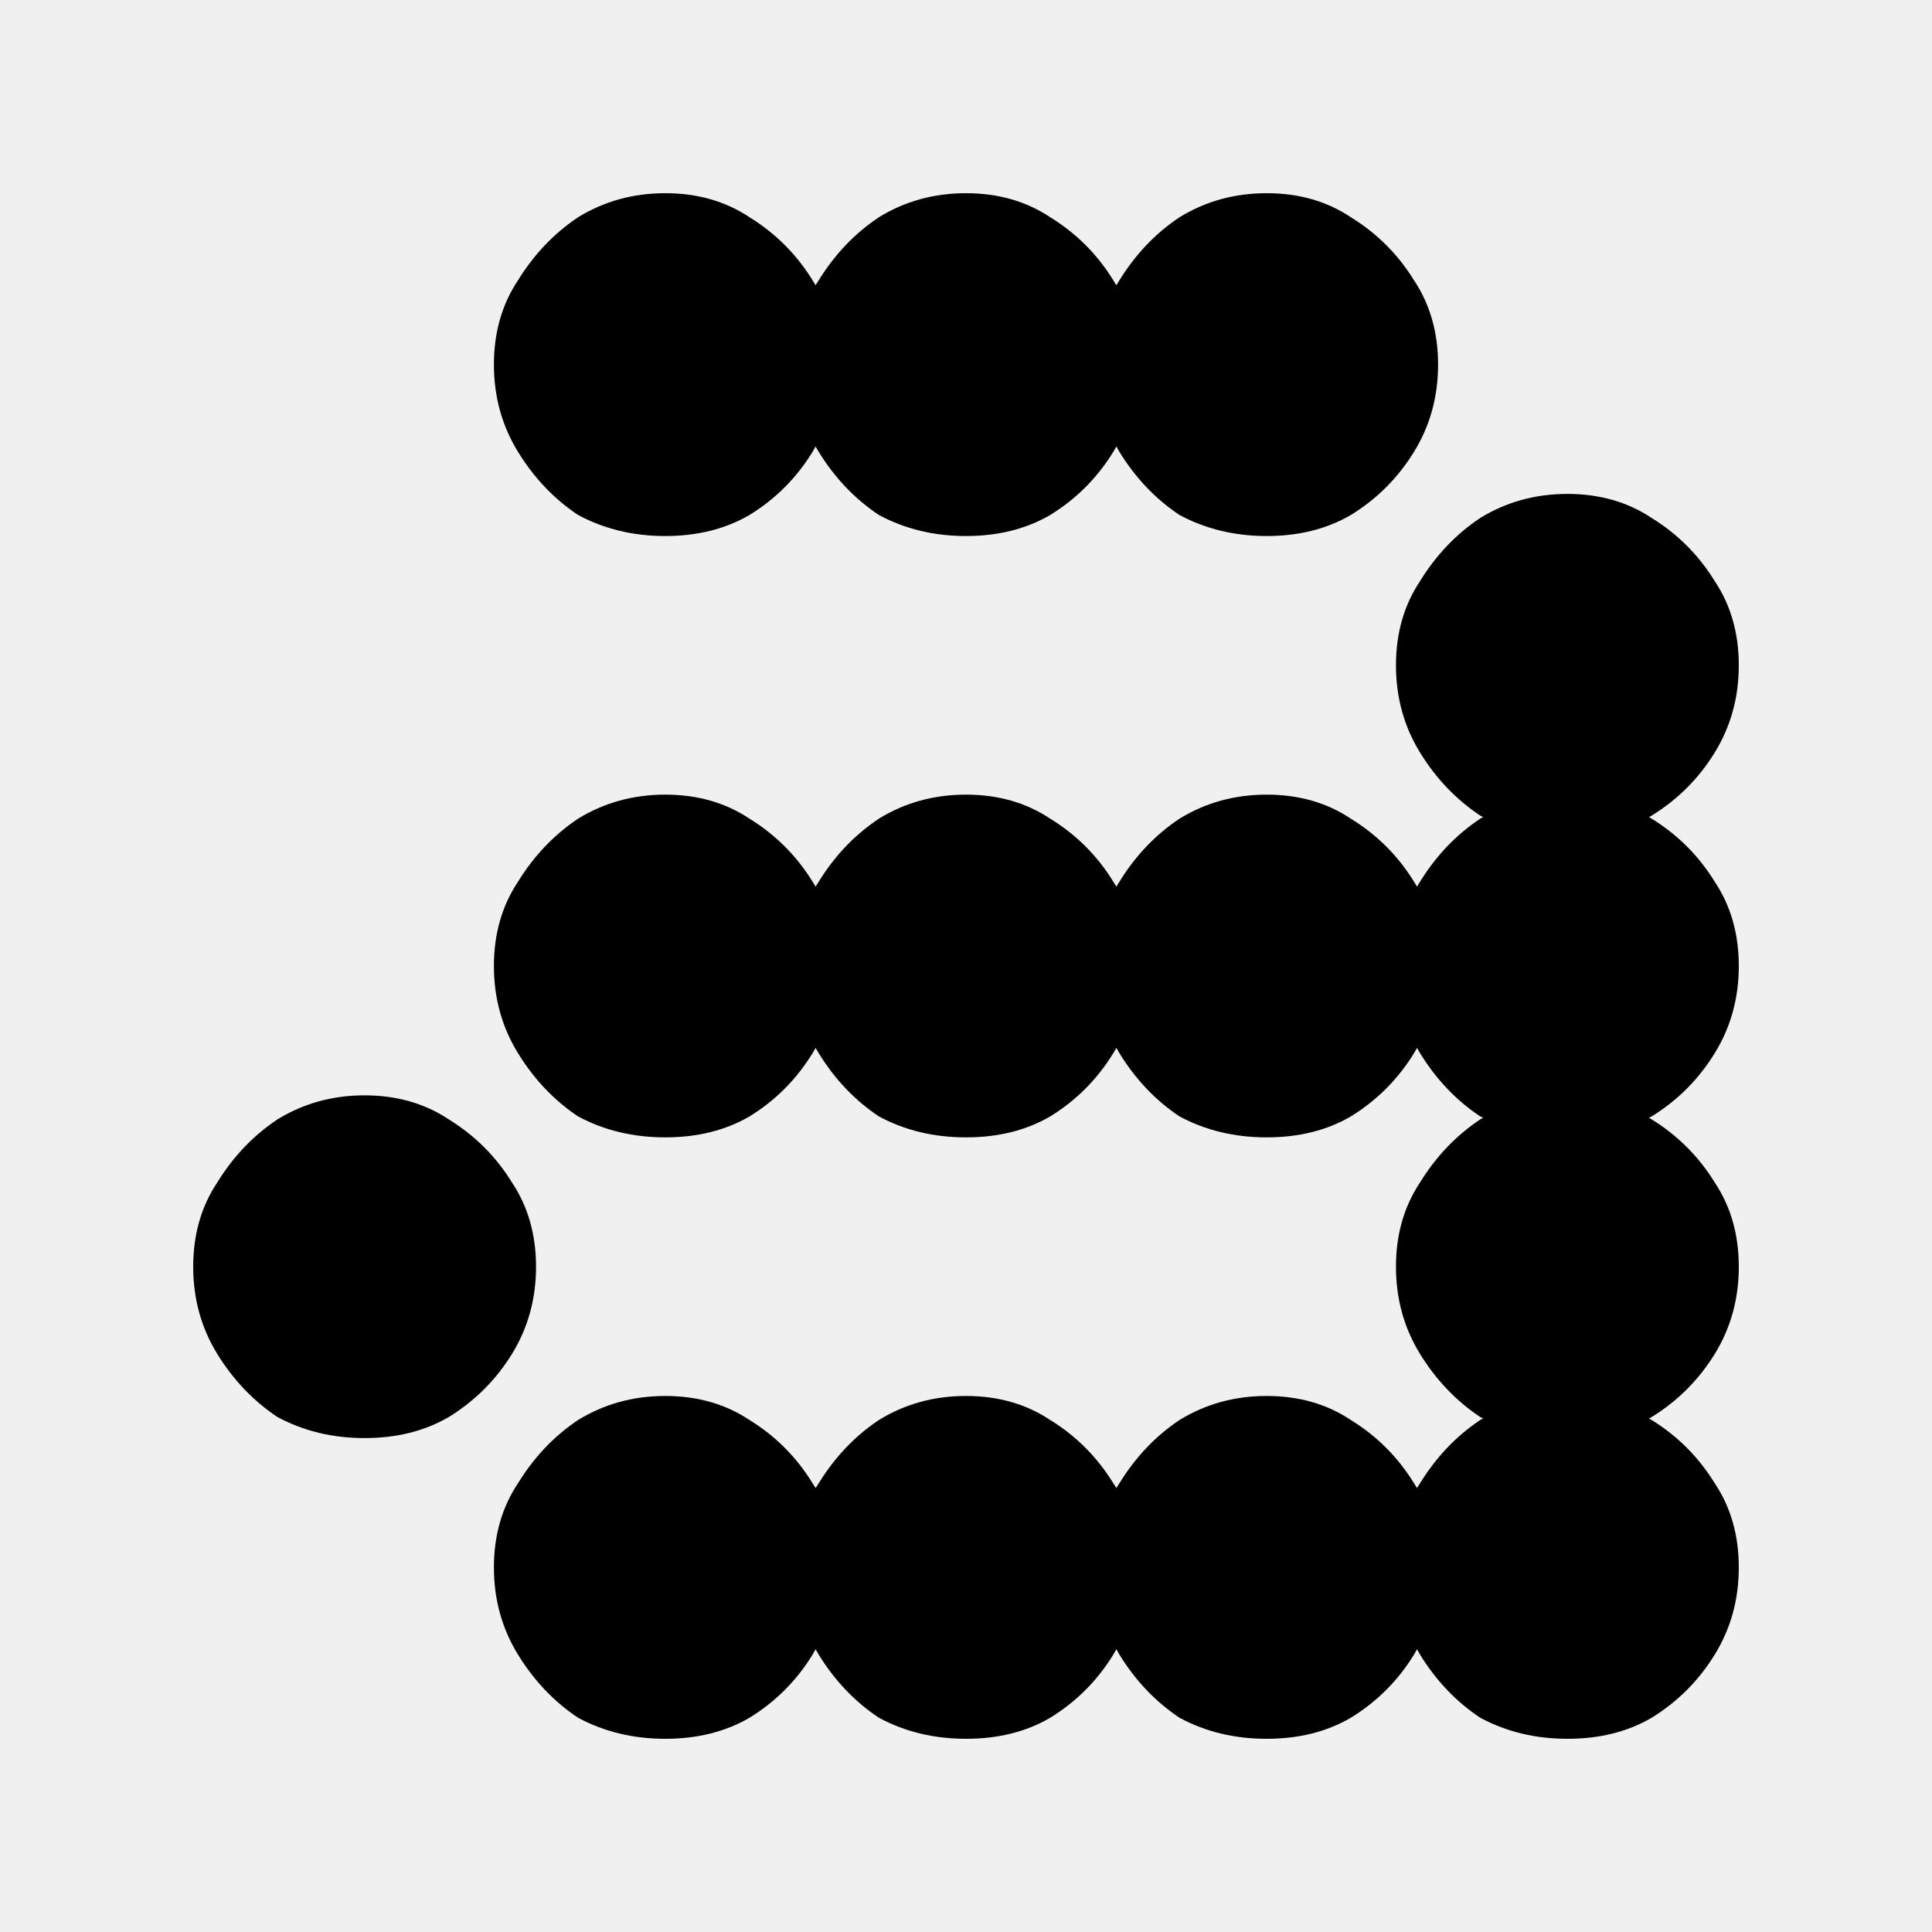
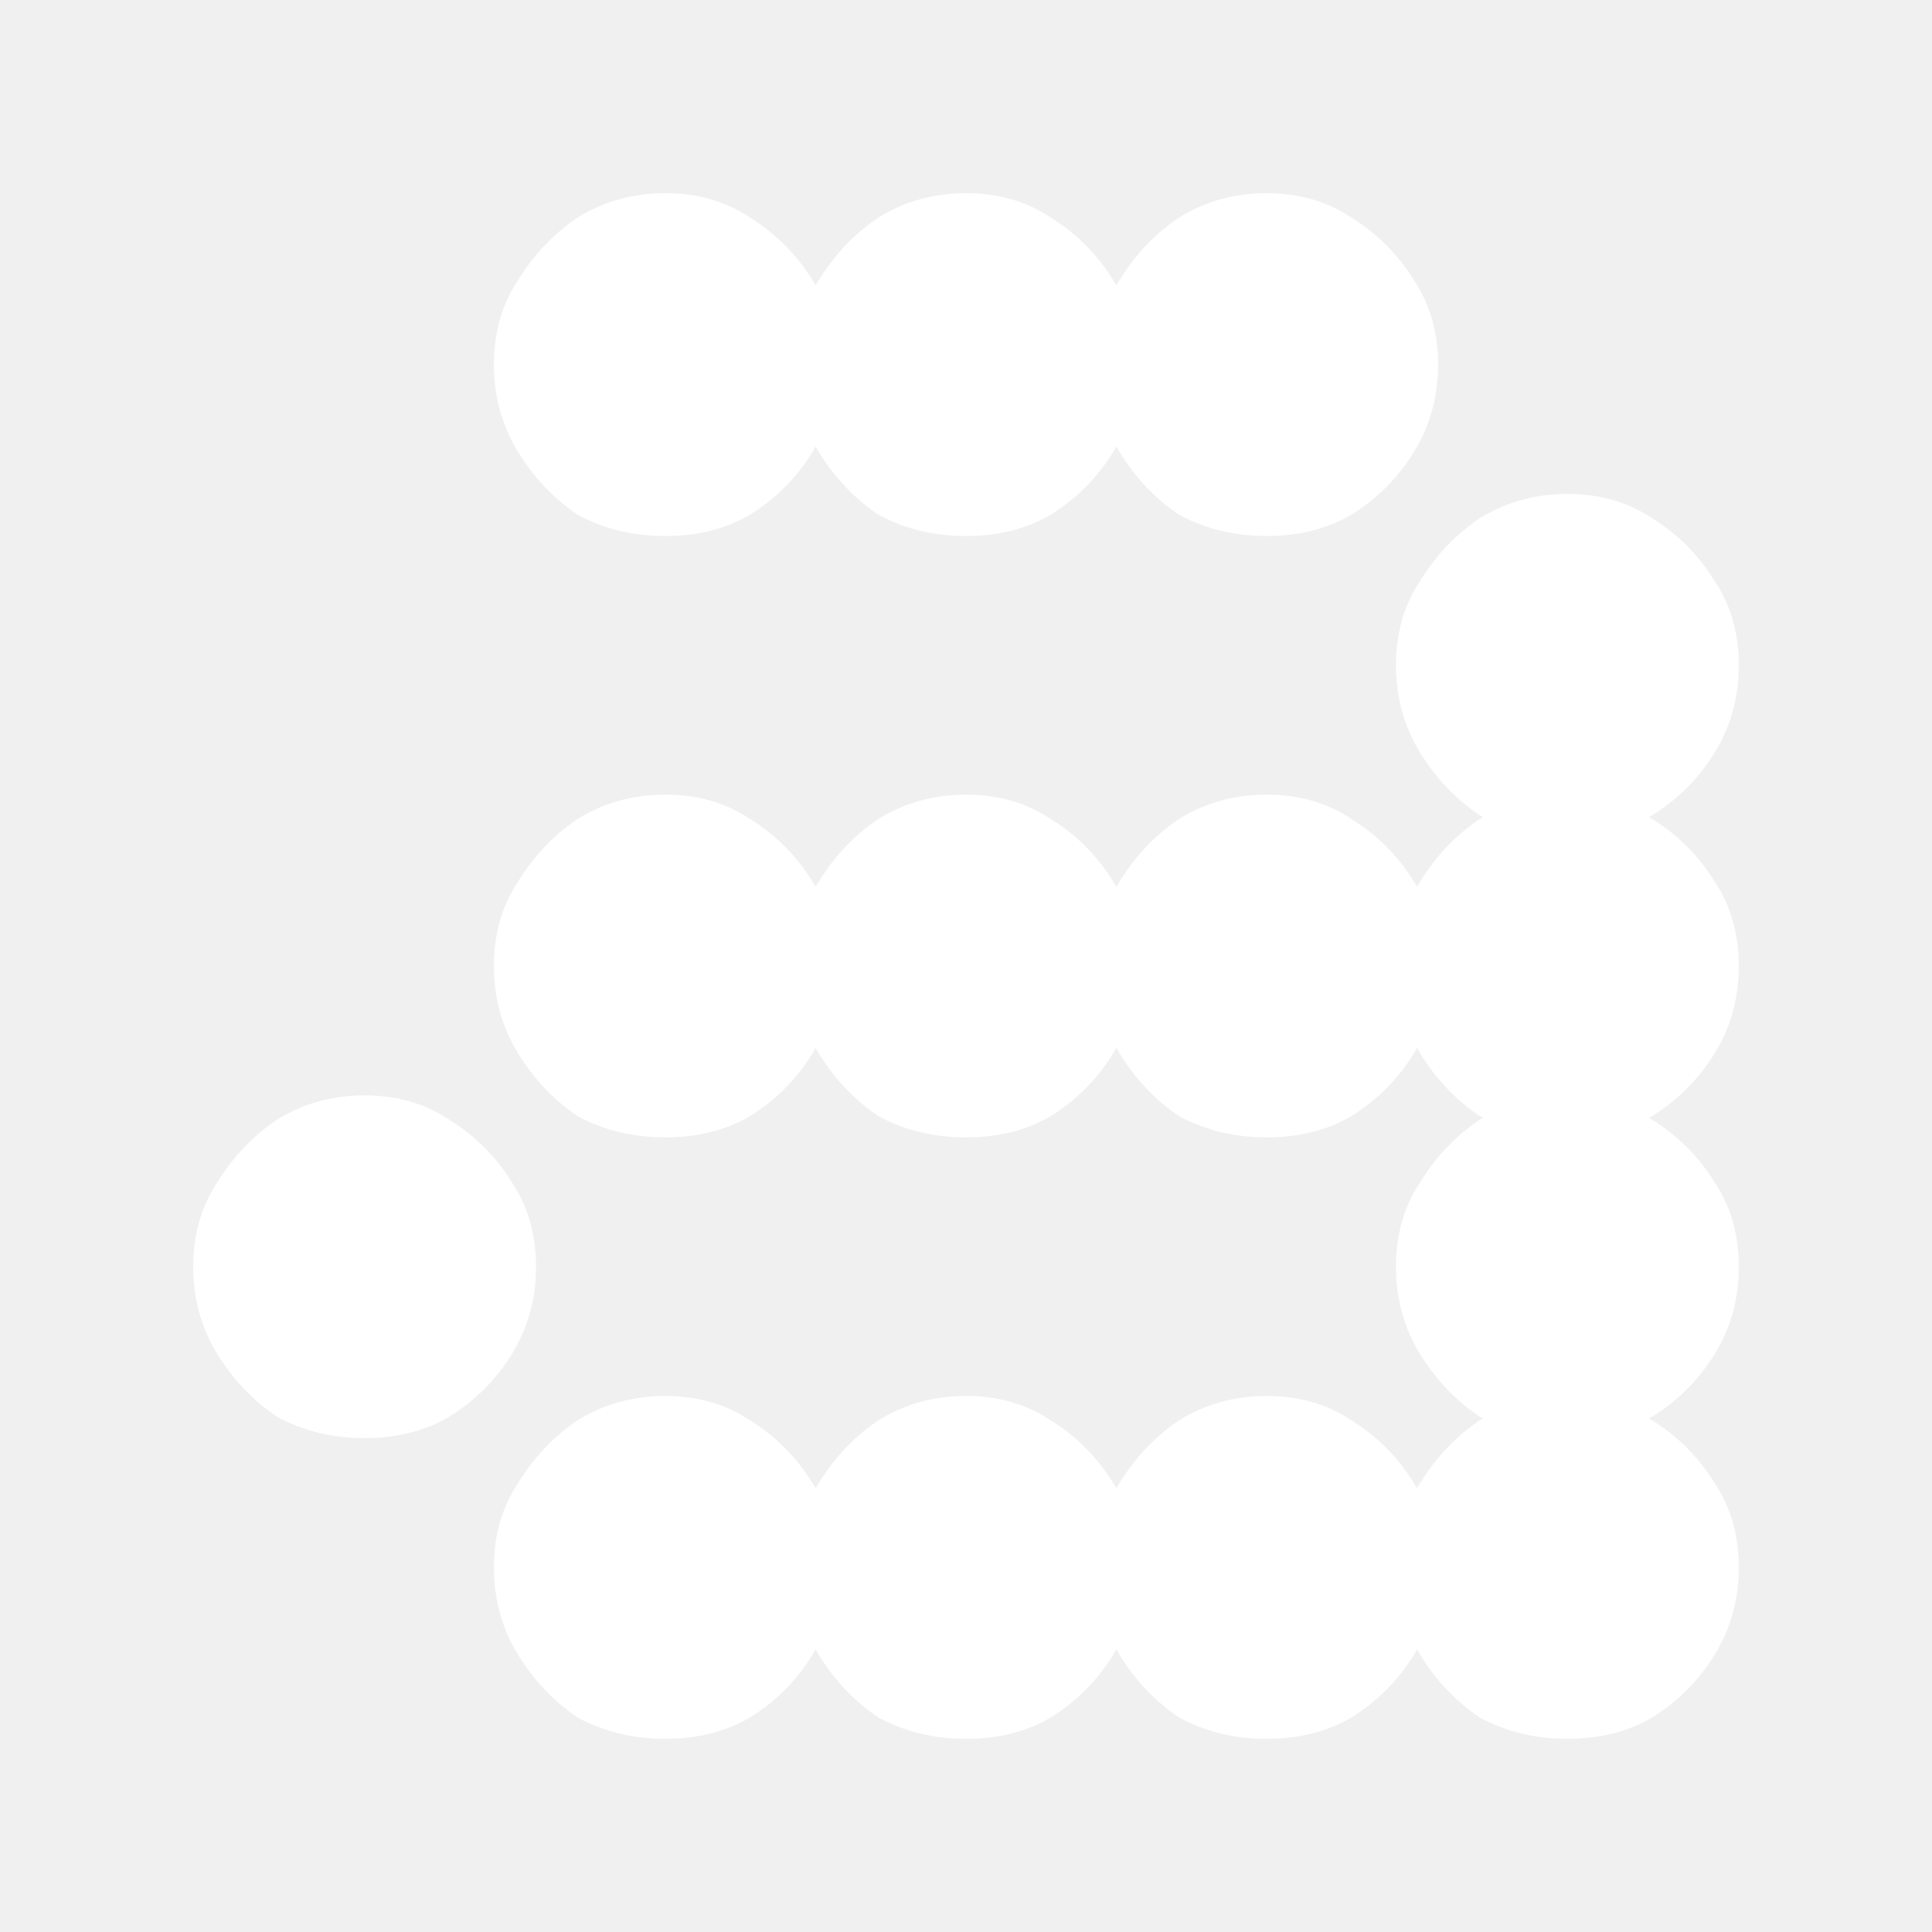
<svg xmlns="http://www.w3.org/2000/svg" width="20" height="20" viewBox="0 0 20 20" fill="none">
-   <path d="M16.226 5.113C16.558 5.113 16.849 5.196 17.098 5.362C17.367 5.528 17.585 5.746 17.751 6.016C17.917 6.265 18 6.555 18 6.887C18 7.219 17.917 7.52 17.751 7.79C17.585 8.06 17.367 8.277 17.098 8.443C17.089 8.449 17.079 8.453 17.07 8.458C17.079 8.464 17.089 8.469 17.098 8.475C17.367 8.641 17.585 8.858 17.751 9.128C17.917 9.377 18 9.668 18 10C18 10.332 17.917 10.633 17.751 10.902C17.585 11.172 17.367 11.391 17.098 11.557C17.089 11.562 17.079 11.565 17.07 11.57C17.079 11.576 17.089 11.582 17.098 11.588C17.367 11.754 17.585 11.972 17.751 12.241C17.917 12.49 18 12.781 18 13.113C18 13.445 17.917 13.746 17.751 14.016C17.585 14.285 17.367 14.503 17.098 14.669C17.089 14.674 17.079 14.679 17.07 14.684C17.079 14.689 17.089 14.694 17.098 14.7C17.367 14.866 17.585 15.085 17.751 15.355C17.917 15.603 18 15.894 18 16.226C18 16.558 17.917 16.858 17.751 17.128C17.585 17.398 17.367 17.616 17.098 17.782C16.849 17.928 16.558 18 16.226 18C15.894 18 15.593 17.927 15.323 17.782C15.074 17.616 14.866 17.398 14.7 17.128C14.689 17.11 14.679 17.092 14.669 17.073C14.659 17.092 14.649 17.11 14.638 17.128C14.472 17.398 14.254 17.616 13.984 17.782C13.736 17.927 13.445 18 13.113 18C12.781 18 12.48 17.928 12.21 17.782C11.961 17.616 11.754 17.398 11.588 17.128C11.577 17.11 11.567 17.092 11.557 17.073C11.546 17.092 11.536 17.11 11.525 17.128C11.359 17.398 11.142 17.616 10.872 17.782C10.623 17.928 10.332 18 10 18C9.668 18 9.367 17.927 9.098 17.782C8.849 17.616 8.641 17.398 8.475 17.128C8.464 17.11 8.454 17.092 8.443 17.073C8.433 17.092 8.423 17.11 8.412 17.128C8.246 17.398 8.029 17.616 7.759 17.782C7.51 17.927 7.219 18 6.887 18C6.555 18 6.254 17.927 5.984 17.782C5.735 17.616 5.528 17.398 5.362 17.128C5.196 16.858 5.113 16.558 5.113 16.226C5.113 15.894 5.196 15.604 5.362 15.355C5.528 15.085 5.735 14.866 5.984 14.7C6.254 14.534 6.555 14.451 6.887 14.451C7.219 14.451 7.51 14.534 7.759 14.7C8.029 14.866 8.246 15.085 8.412 15.355C8.423 15.371 8.433 15.388 8.443 15.404C8.454 15.388 8.464 15.371 8.475 15.355C8.641 15.085 8.849 14.866 9.098 14.7C9.367 14.534 9.668 14.451 10 14.451C10.332 14.451 10.623 14.534 10.872 14.7C11.142 14.866 11.359 15.085 11.525 15.355C11.536 15.371 11.547 15.388 11.557 15.404C11.567 15.388 11.577 15.371 11.588 15.355C11.754 15.085 11.961 14.866 12.21 14.7C12.48 14.534 12.781 14.451 13.113 14.451C13.445 14.451 13.736 14.534 13.984 14.7C14.254 14.866 14.472 15.085 14.638 15.355C14.649 15.371 14.659 15.388 14.669 15.404C14.679 15.388 14.689 15.371 14.7 15.355C14.866 15.085 15.074 14.866 15.323 14.7C15.333 14.694 15.344 14.689 15.354 14.683C15.344 14.678 15.333 14.674 15.323 14.669C15.074 14.503 14.866 14.285 14.7 14.016C14.534 13.746 14.451 13.445 14.451 13.113C14.451 12.781 14.534 12.49 14.7 12.241C14.866 11.971 15.074 11.754 15.323 11.588C15.333 11.582 15.344 11.576 15.354 11.57C15.344 11.565 15.333 11.562 15.323 11.557C15.074 11.391 14.866 11.172 14.7 10.902C14.689 10.884 14.679 10.866 14.669 10.848C14.659 10.866 14.649 10.884 14.638 10.902C14.472 11.172 14.254 11.391 13.984 11.557C13.736 11.702 13.445 11.774 13.113 11.774C12.781 11.774 12.48 11.702 12.21 11.557C11.961 11.391 11.754 11.172 11.588 10.902C11.577 10.884 11.567 10.866 11.557 10.848C11.546 10.866 11.536 10.884 11.525 10.902C11.359 11.172 11.142 11.391 10.872 11.557C10.623 11.702 10.332 11.774 10 11.774C9.668 11.774 9.367 11.702 9.098 11.557C8.849 11.391 8.641 11.172 8.475 10.902C8.464 10.884 8.454 10.866 8.443 10.848C8.433 10.866 8.423 10.884 8.412 10.902C8.246 11.172 8.029 11.391 7.759 11.557C7.51 11.702 7.219 11.774 6.887 11.774C6.555 11.774 6.254 11.702 5.984 11.557C5.735 11.391 5.528 11.172 5.362 10.902C5.196 10.633 5.113 10.332 5.113 10C5.113 9.668 5.196 9.377 5.362 9.128C5.528 8.858 5.736 8.641 5.984 8.475C6.254 8.309 6.555 8.226 6.887 8.226C7.219 8.226 7.51 8.309 7.759 8.475C8.028 8.641 8.246 8.858 8.412 9.128C8.423 9.144 8.433 9.162 8.443 9.179C8.454 9.162 8.464 9.144 8.475 9.128C8.641 8.858 8.849 8.641 9.098 8.475C9.367 8.309 9.668 8.226 10 8.226C10.332 8.226 10.623 8.309 10.872 8.475C11.142 8.641 11.36 8.858 11.525 9.128C11.536 9.144 11.546 9.162 11.557 9.179C11.567 9.162 11.577 9.144 11.588 9.128C11.754 8.858 11.961 8.641 12.21 8.475C12.48 8.309 12.781 8.226 13.113 8.226C13.445 8.226 13.736 8.309 13.984 8.475C14.254 8.641 14.472 8.858 14.638 9.128C14.649 9.144 14.659 9.162 14.669 9.179C14.679 9.162 14.689 9.144 14.7 9.128C14.866 8.858 15.074 8.641 15.323 8.475C15.333 8.468 15.344 8.463 15.354 8.457C15.344 8.452 15.333 8.449 15.323 8.443C15.074 8.277 14.866 8.06 14.7 7.79C14.534 7.52 14.451 7.219 14.451 6.887C14.451 6.555 14.534 6.265 14.7 6.016C14.866 5.746 15.074 5.528 15.323 5.362C15.593 5.196 15.894 5.113 16.226 5.113ZM3.774 11.339C4.106 11.339 4.397 11.422 4.646 11.588C4.915 11.754 5.134 11.971 5.3 12.241C5.466 12.49 5.549 12.781 5.549 13.113C5.549 13.445 5.466 13.746 5.3 14.016C5.134 14.285 4.915 14.503 4.646 14.669C4.397 14.814 4.106 14.887 3.774 14.887C3.442 14.887 3.142 14.814 2.872 14.669C2.623 14.503 2.415 14.285 2.249 14.016C2.083 13.746 2 13.445 2 13.113C2 12.781 2.083 12.49 2.249 12.241C2.415 11.971 2.623 11.754 2.872 11.588C3.142 11.422 3.442 11.339 3.774 11.339ZM13.113 2C13.445 2 13.736 2.083 13.984 2.249C14.254 2.415 14.472 2.633 14.638 2.902C14.804 3.151 14.887 3.442 14.887 3.774C14.887 4.106 14.804 4.407 14.638 4.677C14.472 4.947 14.254 5.165 13.984 5.331C13.736 5.476 13.445 5.549 13.113 5.549C12.781 5.549 12.48 5.476 12.21 5.331C11.961 5.165 11.754 4.947 11.588 4.677C11.577 4.659 11.567 4.64 11.557 4.622C11.546 4.64 11.536 4.659 11.525 4.677C11.359 4.946 11.142 5.165 10.872 5.331C10.623 5.476 10.332 5.549 10 5.549C9.668 5.549 9.367 5.476 9.098 5.331C8.849 5.165 8.641 4.947 8.475 4.677C8.464 4.659 8.454 4.64 8.443 4.622C8.433 4.64 8.423 4.659 8.412 4.677C8.246 4.947 8.029 5.165 7.759 5.331C7.51 5.476 7.219 5.549 6.887 5.549C6.555 5.549 6.254 5.476 5.984 5.331C5.735 5.165 5.528 4.947 5.362 4.677C5.196 4.407 5.113 4.106 5.113 3.774C5.113 3.442 5.196 3.151 5.362 2.902C5.528 2.633 5.736 2.415 5.984 2.249C6.254 2.083 6.555 2 6.887 2C7.219 2 7.51 2.083 7.759 2.249C8.028 2.415 8.246 2.633 8.412 2.902C8.423 2.919 8.433 2.936 8.443 2.953C8.454 2.936 8.464 2.919 8.475 2.902C8.641 2.633 8.849 2.415 9.098 2.249C9.367 2.083 9.668 2 10 2C10.332 2 10.623 2.083 10.872 2.249C11.142 2.415 11.36 2.633 11.525 2.902C11.536 2.919 11.546 2.936 11.557 2.953C11.567 2.936 11.577 2.919 11.588 2.902C11.754 2.633 11.961 2.415 12.21 2.249C12.48 2.083 12.781 2 13.113 2Z" fill="currentColor" />
+   <path d="M16.226 5.113C16.558 5.113 16.849 5.196 17.098 5.362C17.367 5.528 17.585 5.746 17.751 6.016C17.917 6.265 18 6.555 18 6.887C18 7.219 17.917 7.52 17.751 7.79C17.585 8.06 17.367 8.277 17.098 8.443C17.089 8.449 17.079 8.453 17.07 8.458C17.079 8.464 17.089 8.469 17.098 8.475C17.367 8.641 17.585 8.858 17.751 9.128C17.917 9.377 18 9.668 18 10C18 10.332 17.917 10.633 17.751 10.902C17.585 11.172 17.367 11.391 17.098 11.557C17.089 11.562 17.079 11.565 17.07 11.57C17.079 11.576 17.089 11.582 17.098 11.588C17.367 11.754 17.585 11.972 17.751 12.241C17.917 12.49 18 12.781 18 13.113C18 13.445 17.917 13.746 17.751 14.016C17.585 14.285 17.367 14.503 17.098 14.669C17.089 14.674 17.079 14.679 17.07 14.684C17.079 14.689 17.089 14.694 17.098 14.7C17.367 14.866 17.585 15.085 17.751 15.355C17.917 15.603 18 15.894 18 16.226C18 16.558 17.917 16.858 17.751 17.128C17.585 17.398 17.367 17.616 17.098 17.782C16.849 17.928 16.558 18 16.226 18C15.894 18 15.593 17.927 15.323 17.782C15.074 17.616 14.866 17.398 14.7 17.128C14.689 17.11 14.679 17.092 14.669 17.073C14.659 17.092 14.649 17.11 14.638 17.128C14.472 17.398 14.254 17.616 13.984 17.782C13.736 17.927 13.445 18 13.113 18C12.781 18 12.48 17.928 12.21 17.782C11.961 17.616 11.754 17.398 11.588 17.128C11.577 17.11 11.567 17.092 11.557 17.073C11.546 17.092 11.536 17.11 11.525 17.128C11.359 17.398 11.142 17.616 10.872 17.782C10.623 17.928 10.332 18 10 18C9.668 18 9.367 17.927 9.098 17.782C8.849 17.616 8.641 17.398 8.475 17.128C8.464 17.11 8.454 17.092 8.443 17.073C8.433 17.092 8.423 17.11 8.412 17.128C8.246 17.398 8.029 17.616 7.759 17.782C7.51 17.927 7.219 18 6.887 18C6.555 18 6.254 17.927 5.984 17.782C5.735 17.616 5.528 17.398 5.362 17.128C5.196 16.858 5.113 16.558 5.113 16.226C5.113 15.894 5.196 15.604 5.362 15.355C5.528 15.085 5.735 14.866 5.984 14.7C6.254 14.534 6.555 14.451 6.887 14.451C7.219 14.451 7.51 14.534 7.759 14.7C8.029 14.866 8.246 15.085 8.412 15.355C8.423 15.371 8.433 15.388 8.443 15.404C8.454 15.388 8.464 15.371 8.475 15.355C8.641 15.085 8.849 14.866 9.098 14.7C9.367 14.534 9.668 14.451 10 14.451C10.332 14.451 10.623 14.534 10.872 14.7C11.142 14.866 11.359 15.085 11.525 15.355C11.536 15.371 11.547 15.388 11.557 15.404C11.567 15.388 11.577 15.371 11.588 15.355C11.754 15.085 11.961 14.866 12.21 14.7C12.48 14.534 12.781 14.451 13.113 14.451C13.445 14.451 13.736 14.534 13.984 14.7C14.254 14.866 14.472 15.085 14.638 15.355C14.649 15.371 14.659 15.388 14.669 15.404C14.679 15.388 14.689 15.371 14.7 15.355C14.866 15.085 15.074 14.866 15.323 14.7C15.333 14.694 15.344 14.689 15.354 14.683C15.344 14.678 15.333 14.674 15.323 14.669C15.074 14.503 14.866 14.285 14.7 14.016C14.534 13.746 14.451 13.445 14.451 13.113C14.451 12.781 14.534 12.49 14.7 12.241C14.866 11.971 15.074 11.754 15.323 11.588C15.333 11.582 15.344 11.576 15.354 11.57C15.344 11.565 15.333 11.562 15.323 11.557C15.074 11.391 14.866 11.172 14.7 10.902C14.689 10.884 14.679 10.866 14.669 10.848C14.659 10.866 14.649 10.884 14.638 10.902C14.472 11.172 14.254 11.391 13.984 11.557C13.736 11.702 13.445 11.774 13.113 11.774C12.781 11.774 12.48 11.702 12.21 11.557C11.961 11.391 11.754 11.172 11.588 10.902C11.577 10.884 11.567 10.866 11.557 10.848C11.546 10.866 11.536 10.884 11.525 10.902C11.359 11.172 11.142 11.391 10.872 11.557C10.623 11.702 10.332 11.774 10 11.774C9.668 11.774 9.367 11.702 9.098 11.557C8.849 11.391 8.641 11.172 8.475 10.902C8.464 10.884 8.454 10.866 8.443 10.848C8.433 10.866 8.423 10.884 8.412 10.902C8.246 11.172 8.029 11.391 7.759 11.557C7.51 11.702 7.219 11.774 6.887 11.774C6.555 11.774 6.254 11.702 5.984 11.557C5.735 11.391 5.528 11.172 5.362 10.902C5.196 10.633 5.113 10.332 5.113 10C5.113 9.668 5.196 9.377 5.362 9.128C5.528 8.858 5.736 8.641 5.984 8.475C6.254 8.309 6.555 8.226 6.887 8.226C7.219 8.226 7.51 8.309 7.759 8.475C8.028 8.641 8.246 8.858 8.412 9.128C8.423 9.144 8.433 9.162 8.443 9.179C8.454 9.162 8.464 9.144 8.475 9.128C8.641 8.858 8.849 8.641 9.098 8.475C9.367 8.309 9.668 8.226 10 8.226C10.332 8.226 10.623 8.309 10.872 8.475C11.142 8.641 11.36 8.858 11.525 9.128C11.536 9.144 11.546 9.162 11.557 9.179C11.567 9.162 11.577 9.144 11.588 9.128C11.754 8.858 11.961 8.641 12.21 8.475C12.48 8.309 12.781 8.226 13.113 8.226C13.445 8.226 13.736 8.309 13.984 8.475C14.254 8.641 14.472 8.858 14.638 9.128C14.649 9.144 14.659 9.162 14.669 9.179C14.679 9.162 14.689 9.144 14.7 9.128C14.866 8.858 15.074 8.641 15.323 8.475C15.333 8.468 15.344 8.463 15.354 8.457C15.344 8.452 15.333 8.449 15.323 8.443C15.074 8.277 14.866 8.06 14.7 7.79C14.534 7.52 14.451 7.219 14.451 6.887C14.451 6.555 14.534 6.265 14.7 6.016C14.866 5.746 15.074 5.528 15.323 5.362C15.593 5.196 15.894 5.113 16.226 5.113ZM3.774 11.339C4.106 11.339 4.397 11.422 4.646 11.588C4.915 11.754 5.134 11.971 5.3 12.241C5.466 12.49 5.549 12.781 5.549 13.113C5.549 13.445 5.466 13.746 5.3 14.016C5.134 14.285 4.915 14.503 4.646 14.669C4.397 14.814 4.106 14.887 3.774 14.887C3.442 14.887 3.142 14.814 2.872 14.669C2.623 14.503 2.415 14.285 2.249 14.016C2.083 13.746 2 13.445 2 13.113C2 12.781 2.083 12.49 2.249 12.241C2.415 11.971 2.623 11.754 2.872 11.588C3.142 11.422 3.442 11.339 3.774 11.339ZM13.113 2C13.445 2 13.736 2.083 13.984 2.249C14.254 2.415 14.472 2.633 14.638 2.902C14.804 3.151 14.887 3.442 14.887 3.774C14.887 4.106 14.804 4.407 14.638 4.677C14.472 4.947 14.254 5.165 13.984 5.331C13.736 5.476 13.445 5.549 13.113 5.549C12.781 5.549 12.48 5.476 12.21 5.331C11.961 5.165 11.754 4.947 11.588 4.677C11.577 4.659 11.567 4.64 11.557 4.622C11.546 4.64 11.536 4.659 11.525 4.677C11.359 4.946 11.142 5.165 10.872 5.331C10.623 5.476 10.332 5.549 10 5.549C9.668 5.549 9.367 5.476 9.098 5.331C8.849 5.165 8.641 4.947 8.475 4.677C8.464 4.659 8.454 4.64 8.443 4.622C8.433 4.64 8.423 4.659 8.412 4.677C8.246 4.947 8.029 5.165 7.759 5.331C7.51 5.476 7.219 5.549 6.887 5.549C6.555 5.549 6.254 5.476 5.984 5.331C5.735 5.165 5.528 4.947 5.362 4.677C5.196 4.407 5.113 4.106 5.113 3.774C5.113 3.442 5.196 3.151 5.362 2.902C5.528 2.633 5.736 2.415 5.984 2.249C6.254 2.083 6.555 2 6.887 2C7.219 2 7.51 2.083 7.759 2.249C8.028 2.415 8.246 2.633 8.412 2.902C8.423 2.919 8.433 2.936 8.443 2.953C8.454 2.936 8.464 2.919 8.475 2.902C8.641 2.633 8.849 2.415 9.098 2.249C9.367 2.083 9.668 2 10 2C10.332 2 10.623 2.083 10.872 2.249C11.142 2.415 11.36 2.633 11.525 2.902C11.536 2.919 11.546 2.936 11.557 2.953C11.567 2.936 11.577 2.919 11.588 2.902C11.754 2.633 11.961 2.415 12.21 2.249C12.48 2.083 12.781 2 13.113 2Z" fill="white" />
</svg>
